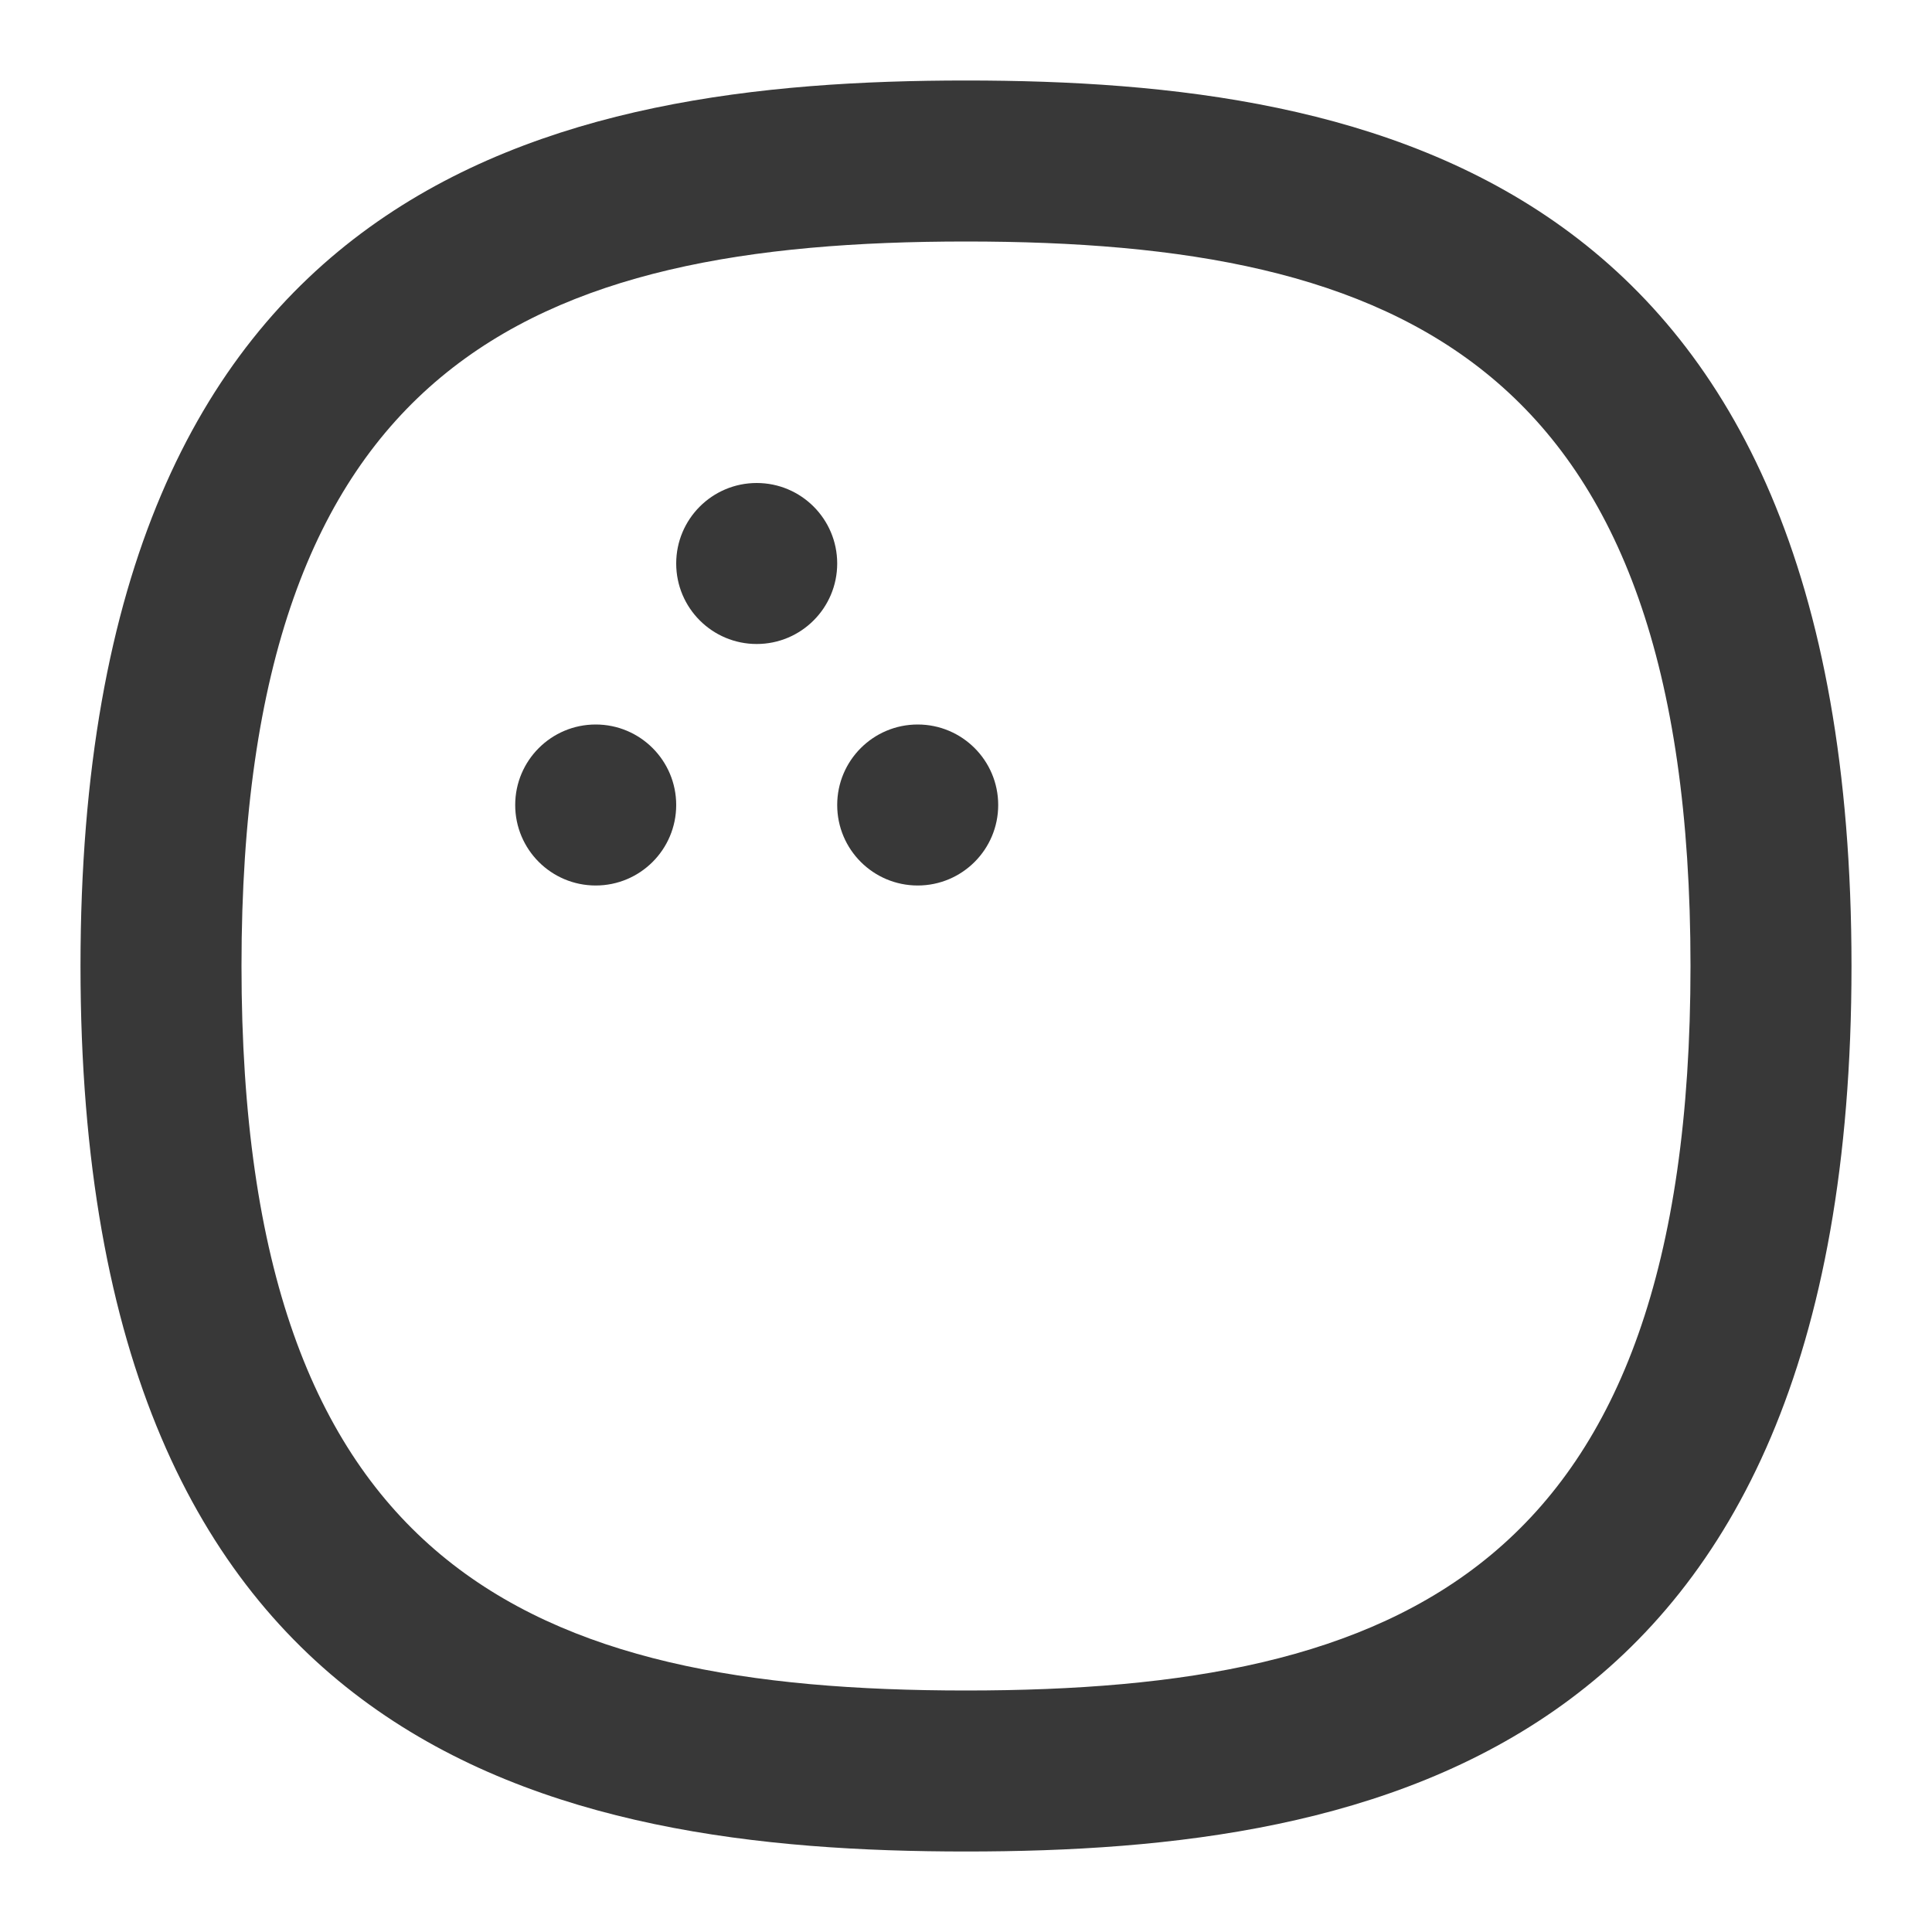
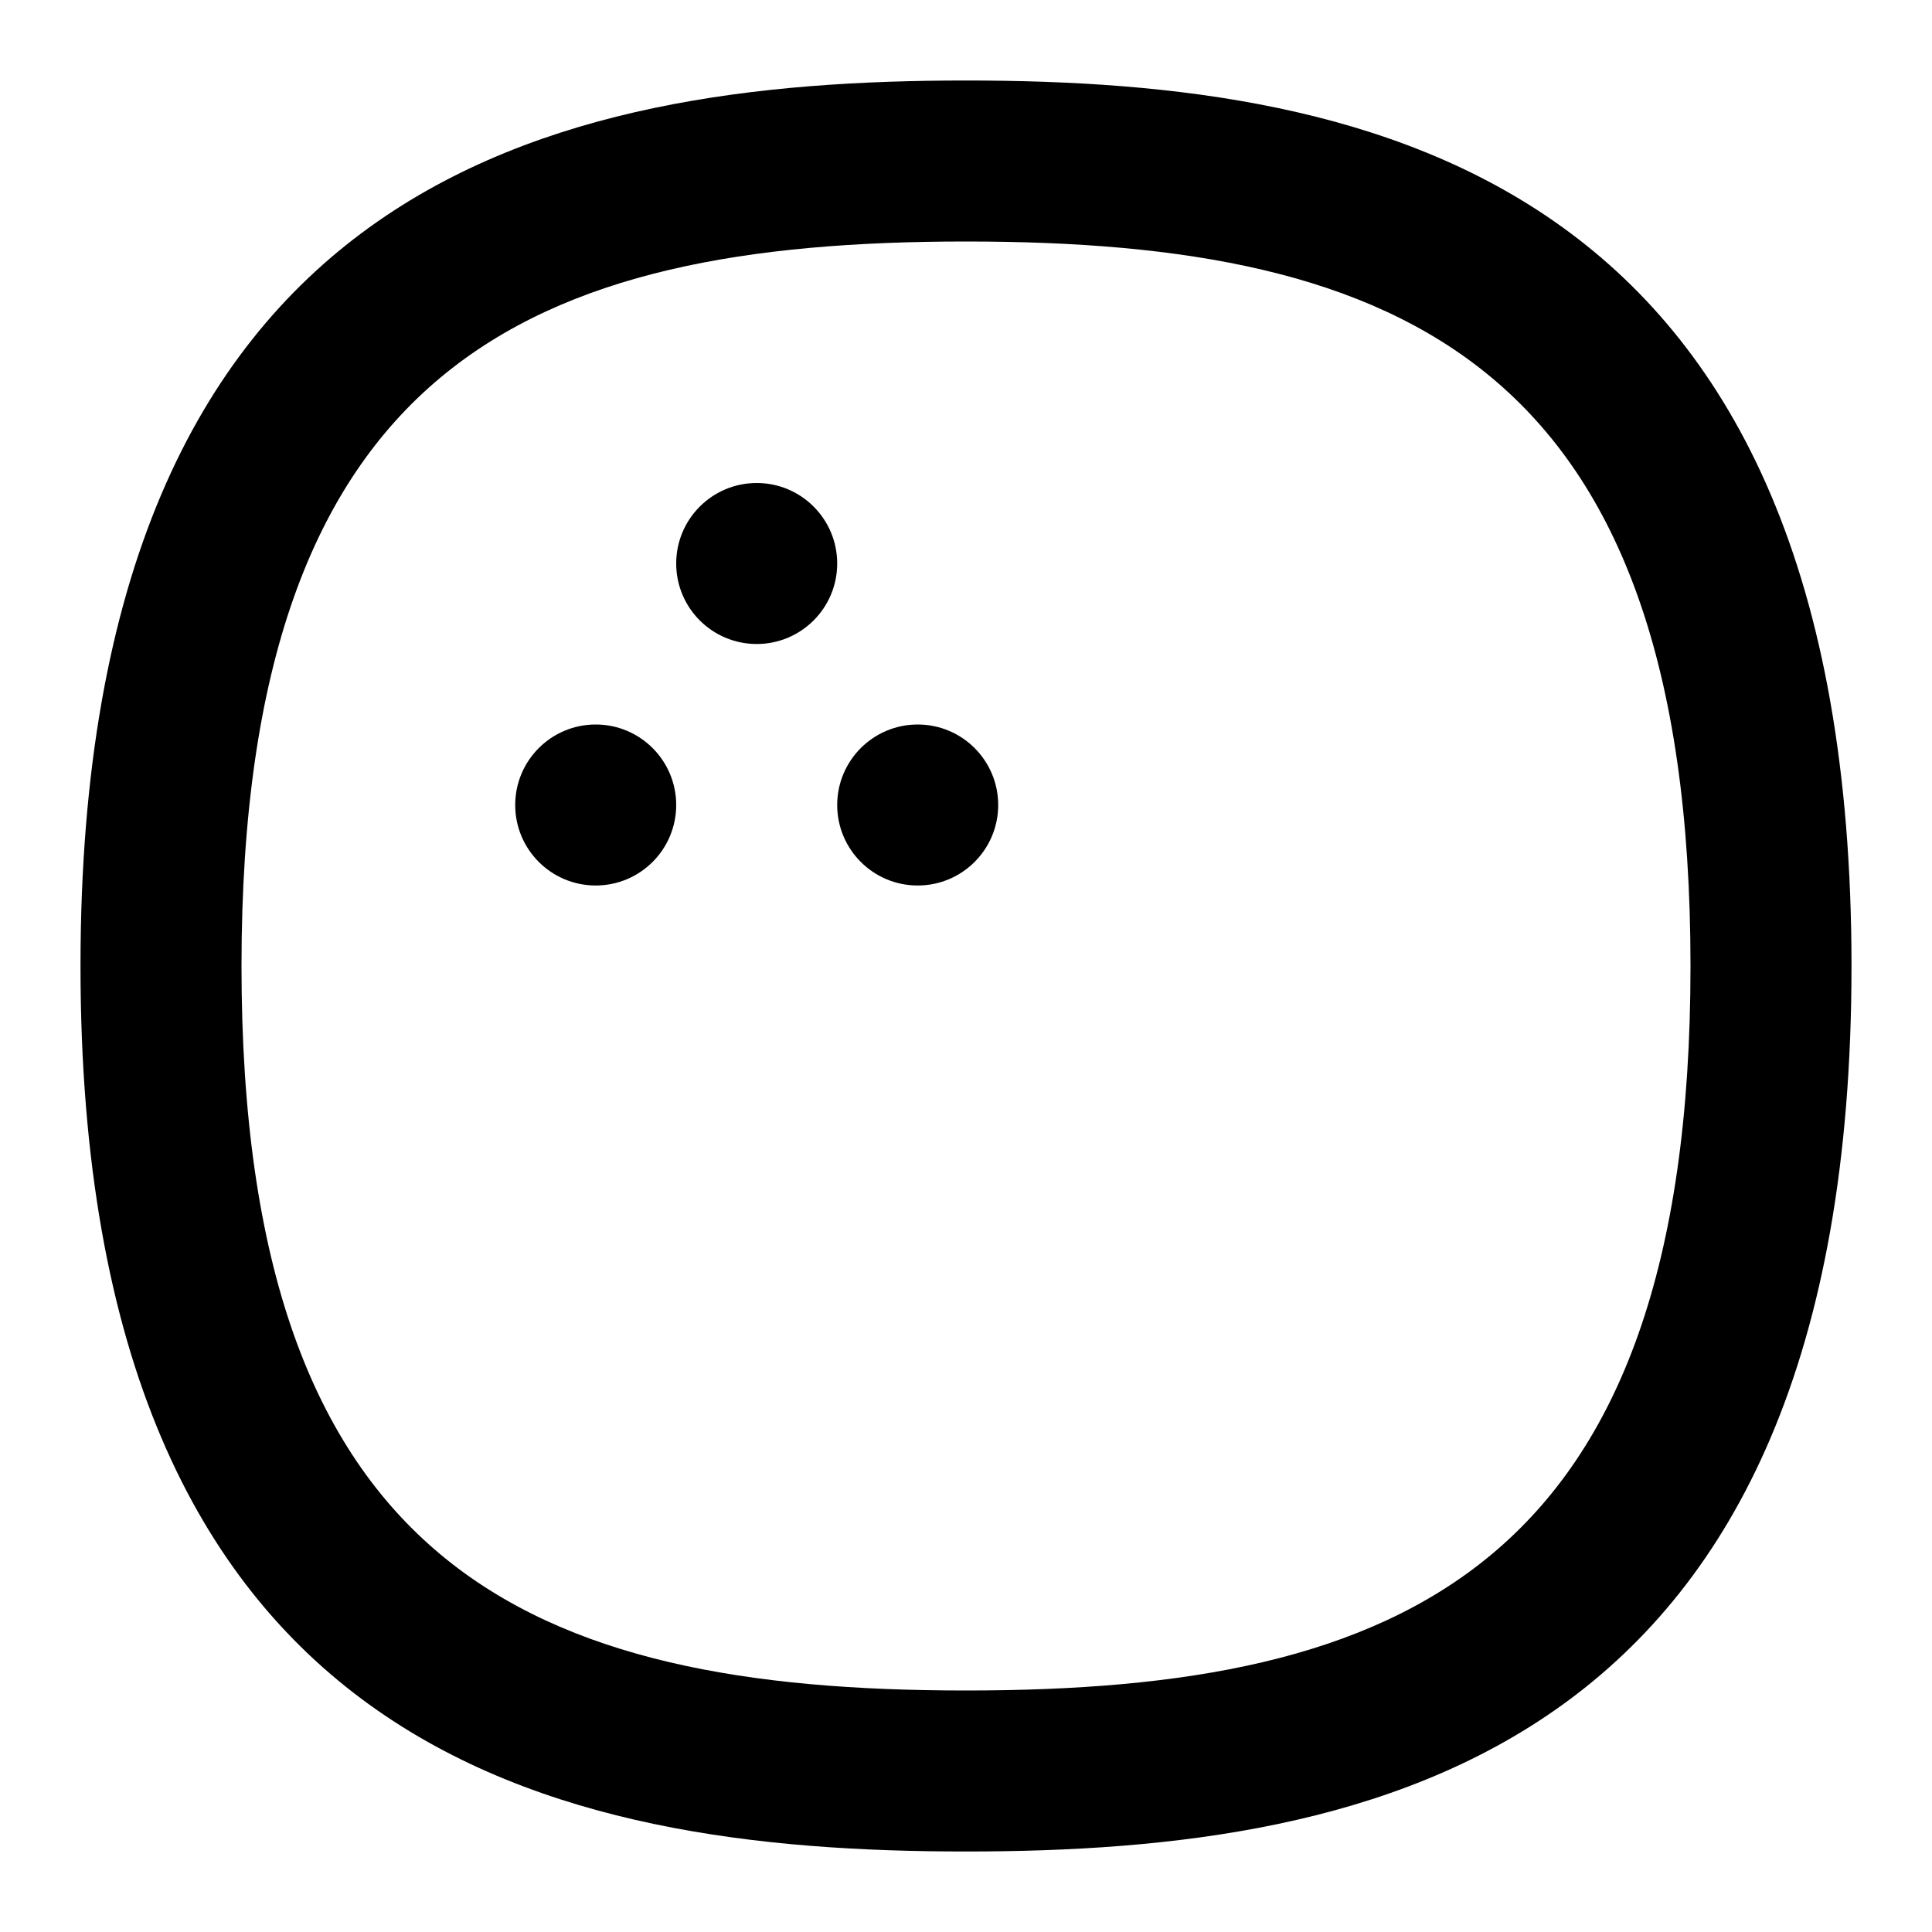
<svg xmlns="http://www.w3.org/2000/svg" version="1.1" id="Layer_1" x="0px" y="0px" viewBox="0 0 24 24" style="enable-background:new 0 0 24 24;" xml:space="preserve">
  <style type="text/css">
- 	.st0{fill:#383838;}
+ 	.st0{;}
</style>
  <circle class="st0" cx="7.4" cy="10" r="1" />
  <circle class="st0" cx="11.4" cy="10" r="1" />
  <circle class="st0" cx="9.4" cy="7" r="1" />
  <path class="st0" d="M12,1C6.9,1,1,2.2,1,12s5.9,11,11,11s11-1.2,11-11S17.1,1,12,1z M12,21c-5.4,0-9-1.5-9-9s3.6-9,9-9s9,1.5,9,9  S17.4,21,12,21z" />
</svg>
